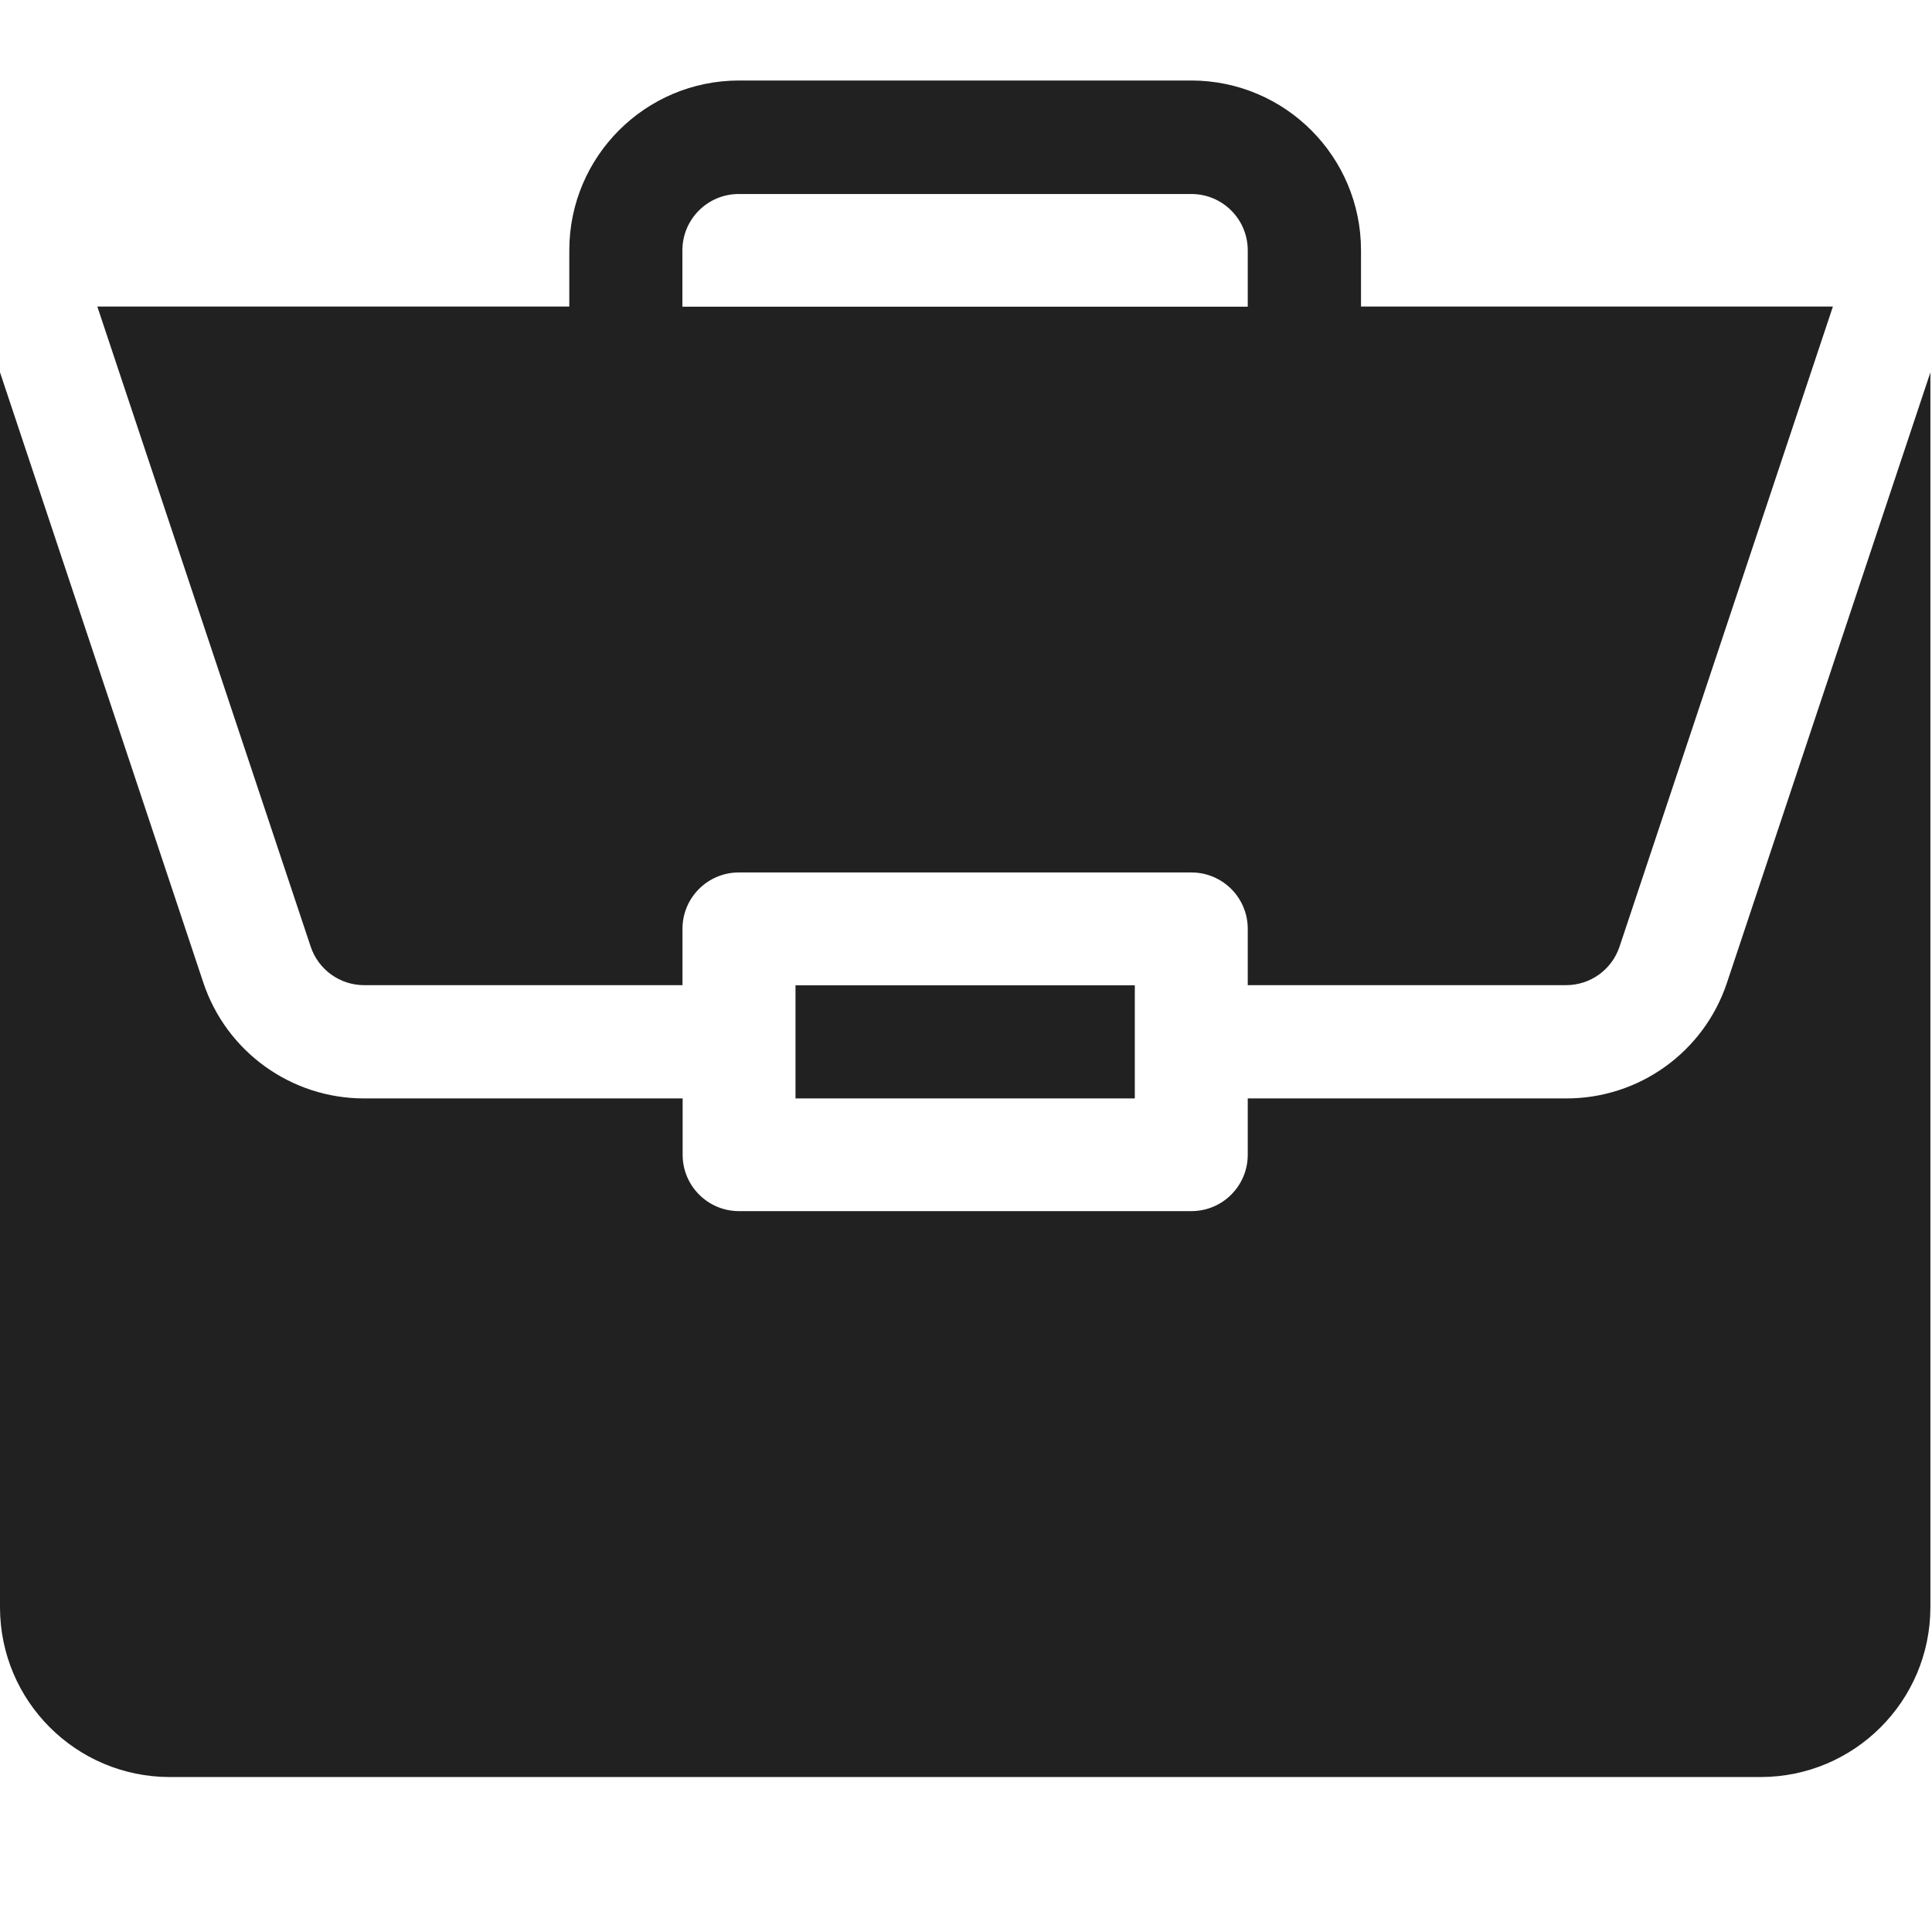
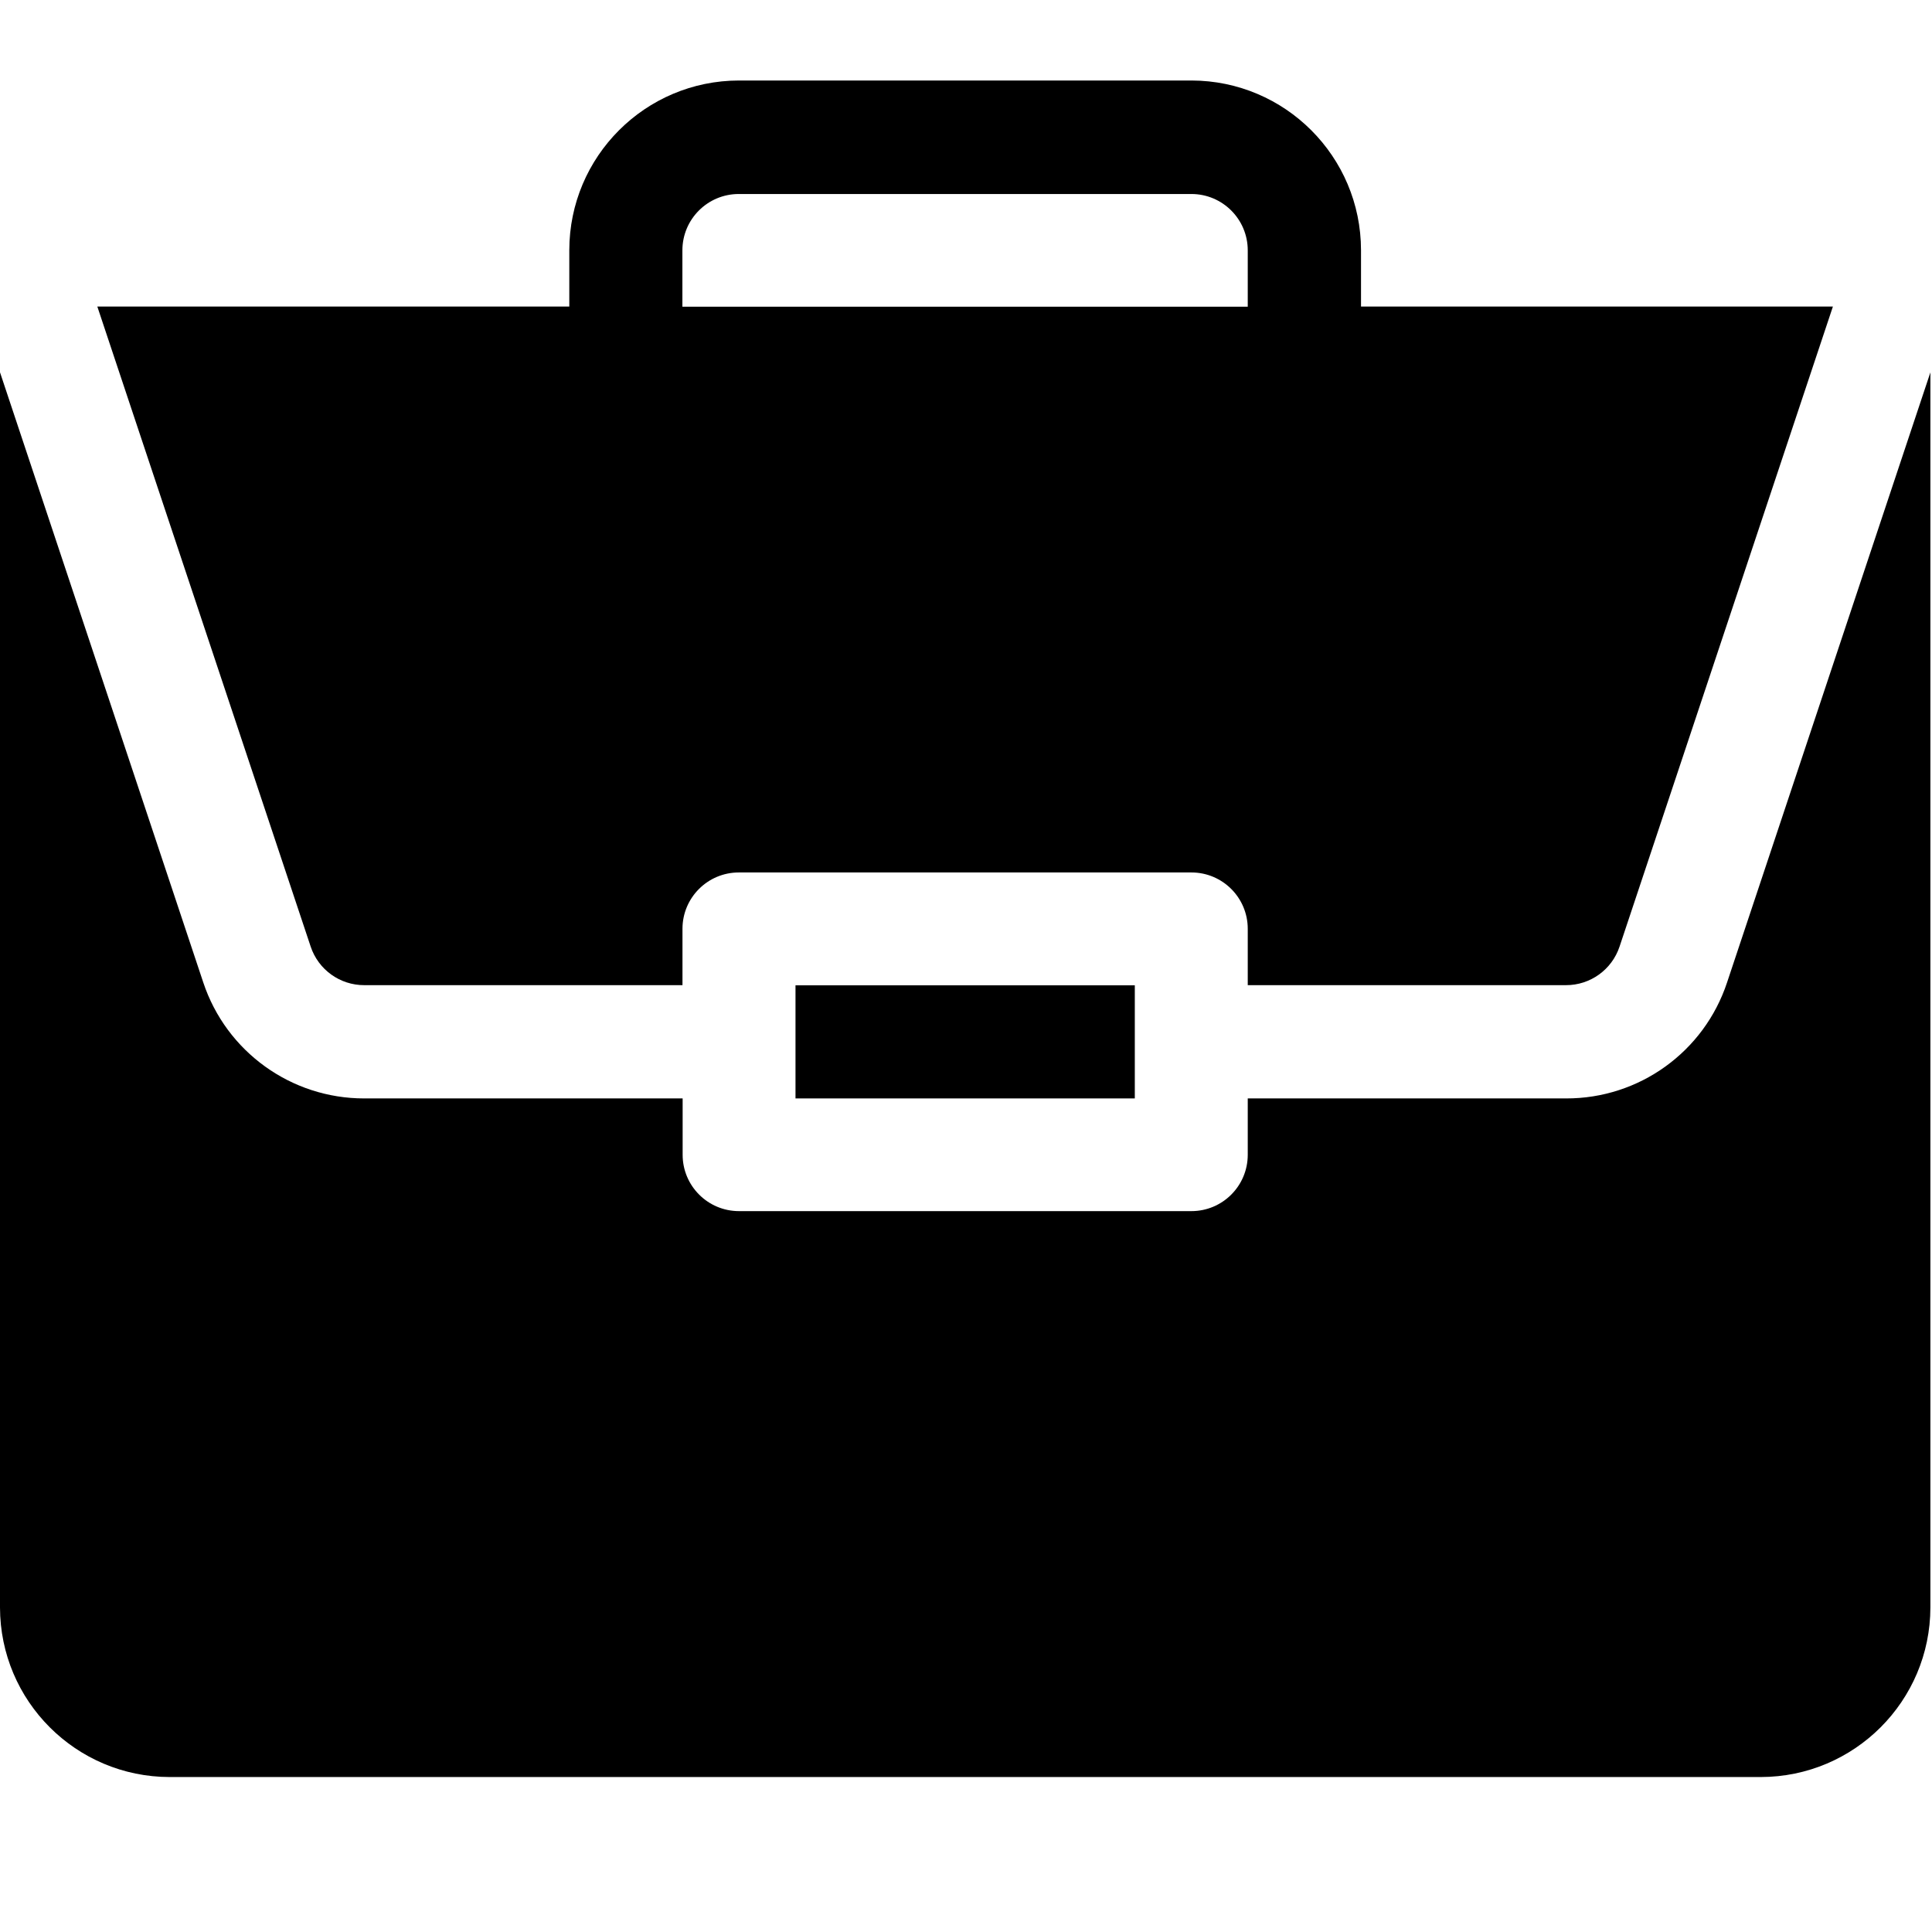
<svg xmlns="http://www.w3.org/2000/svg" viewBox="0 0 24 24">
  <g transform="translate(-315 -431)">
    <g transform="translate(96 240)">
      <rect style="fill:none;" width="24" height="24" transform="translate(219 191)" />
    </g>
    <g transform="translate(315 432)">
-       <path style="fill:#212121;" d="M211,240h4.215v1.405H211Zm0,0" transform="translate(-201.118 -228.76)" />
-       <path style="fill:#212121;" d="M19.454,86.43H15.5v.7a.7.7,0,0,1-.7.7H9.18a.7.7,0,0,1-.7-.7v-.7H4.525a2.105,2.105,0,0,1-2-1.441L0,77.41V92.753A2.11,2.11,0,0,0,2.108,94.86H21.872a2.11,2.11,0,0,0,2.108-2.108V77.411l-2.526,7.579A2.1,2.1,0,0,1,19.454,86.43Zm0,0" transform="translate(0 -73.785)" />
-       <path style="fill:#212121;" d="M39.4,0H33.78a2.11,2.11,0,0,0-2.108,2.108v.7H25.809l2.65,7.95a.7.7,0,0,0,.667.48h3.952v-.7a.7.7,0,0,1,.7-.7H39.4a.7.7,0,0,1,.7.7v.7h3.952a.7.7,0,0,0,.667-.48l2.65-7.95H41.507v-.7A2.11,2.11,0,0,0,39.4,0ZM33.077,2.81v-.7a.7.7,0,0,1,.7-.7H39.4a.7.7,0,0,1,.7.7v.7Zm0,0" transform="translate(-24.6 0)" />
+       <path d="M211,240h4.215v1.405H211Zm0,0" transform="translate(-201.118 -228.76)" />
+       <path d="M19.454,86.43H15.5v.7a.7.7,0,0,1-.7.7H9.18a.7.7,0,0,1-.7-.7v-.7H4.525a2.105,2.105,0,0,1-2-1.441L0,77.41V92.753A2.11,2.11,0,0,0,2.108,94.86H21.872a2.11,2.11,0,0,0,2.108-2.108V77.411l-2.526,7.579A2.1,2.1,0,0,1,19.454,86.43Zm0,0" transform="translate(0 -73.785)" />
+       <path d="M39.4,0H33.78a2.11,2.11,0,0,0-2.108,2.108v.7H25.809l2.65,7.95a.7.7,0,0,0,.667.48h3.952v-.7a.7.7,0,0,1,.7-.7H39.4a.7.7,0,0,1,.7.7v.7h3.952a.7.7,0,0,0,.667-.48l2.65-7.95H41.507v-.7A2.11,2.11,0,0,0,39.4,0ZM33.077,2.81v-.7a.7.7,0,0,1,.7-.7H39.4a.7.7,0,0,1,.7.7v.7Zm0,0" transform="translate(-24.6 0)" />
    </g>
  </g>
</svg>
